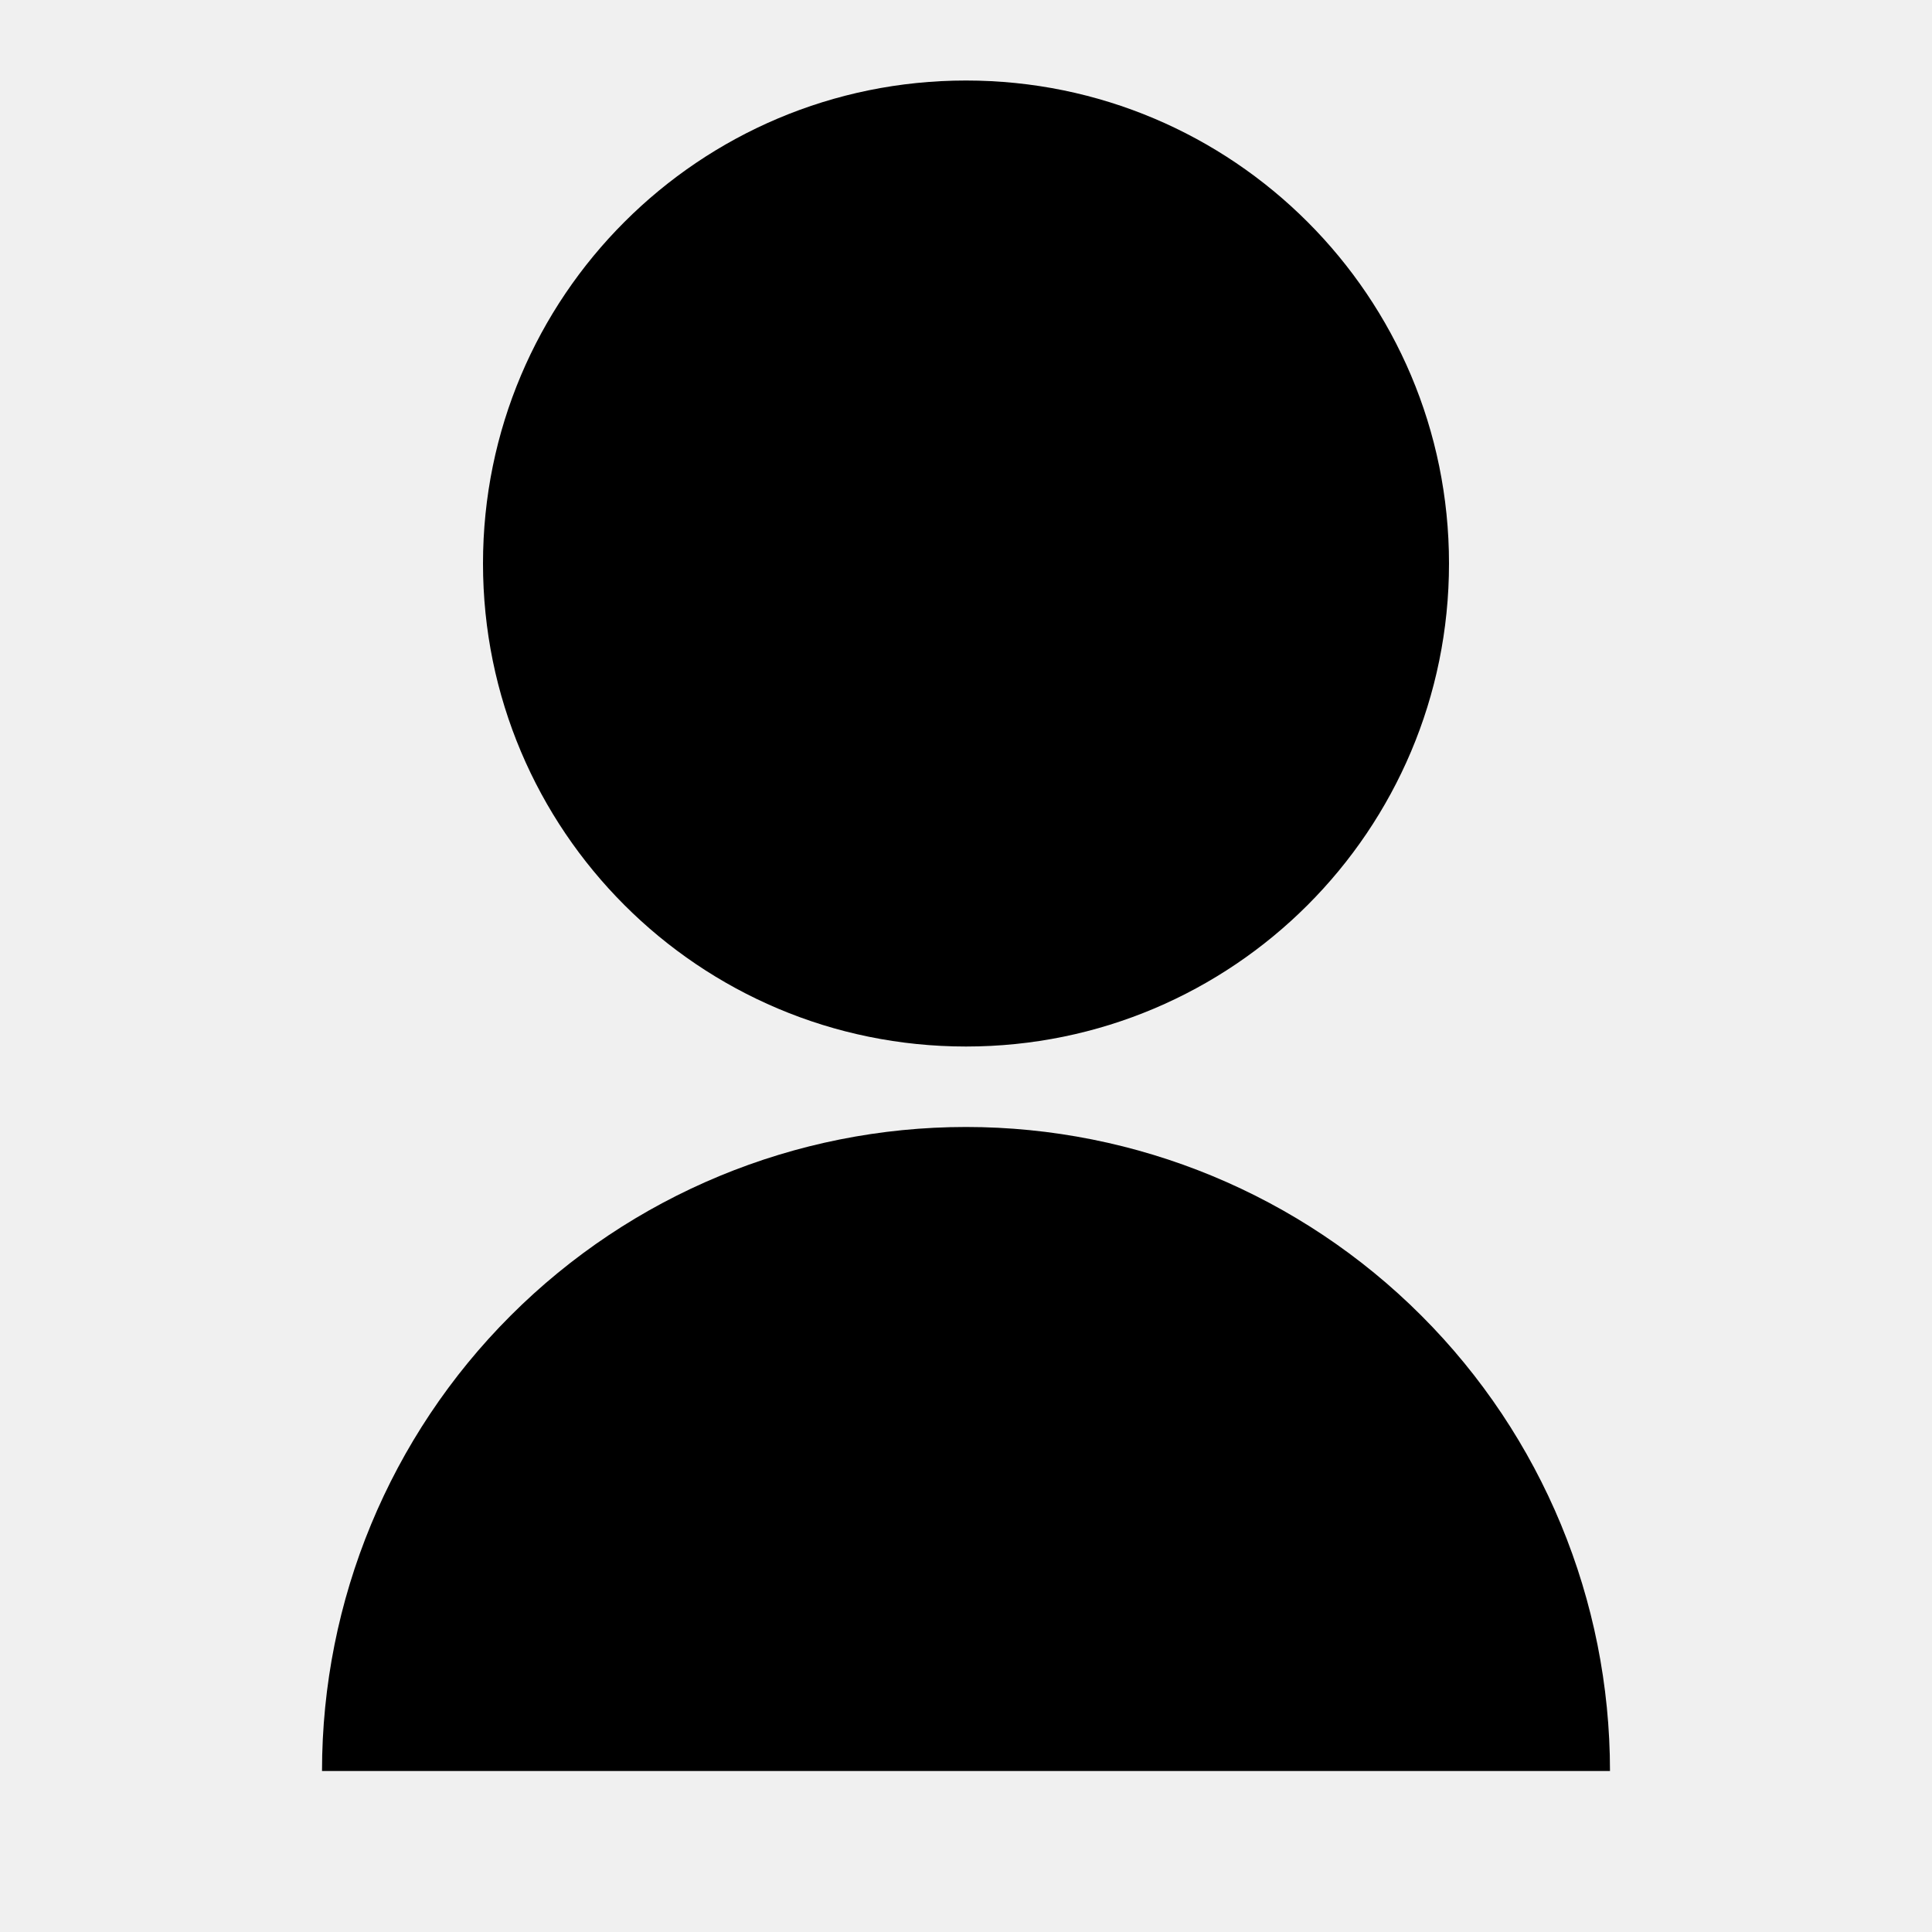
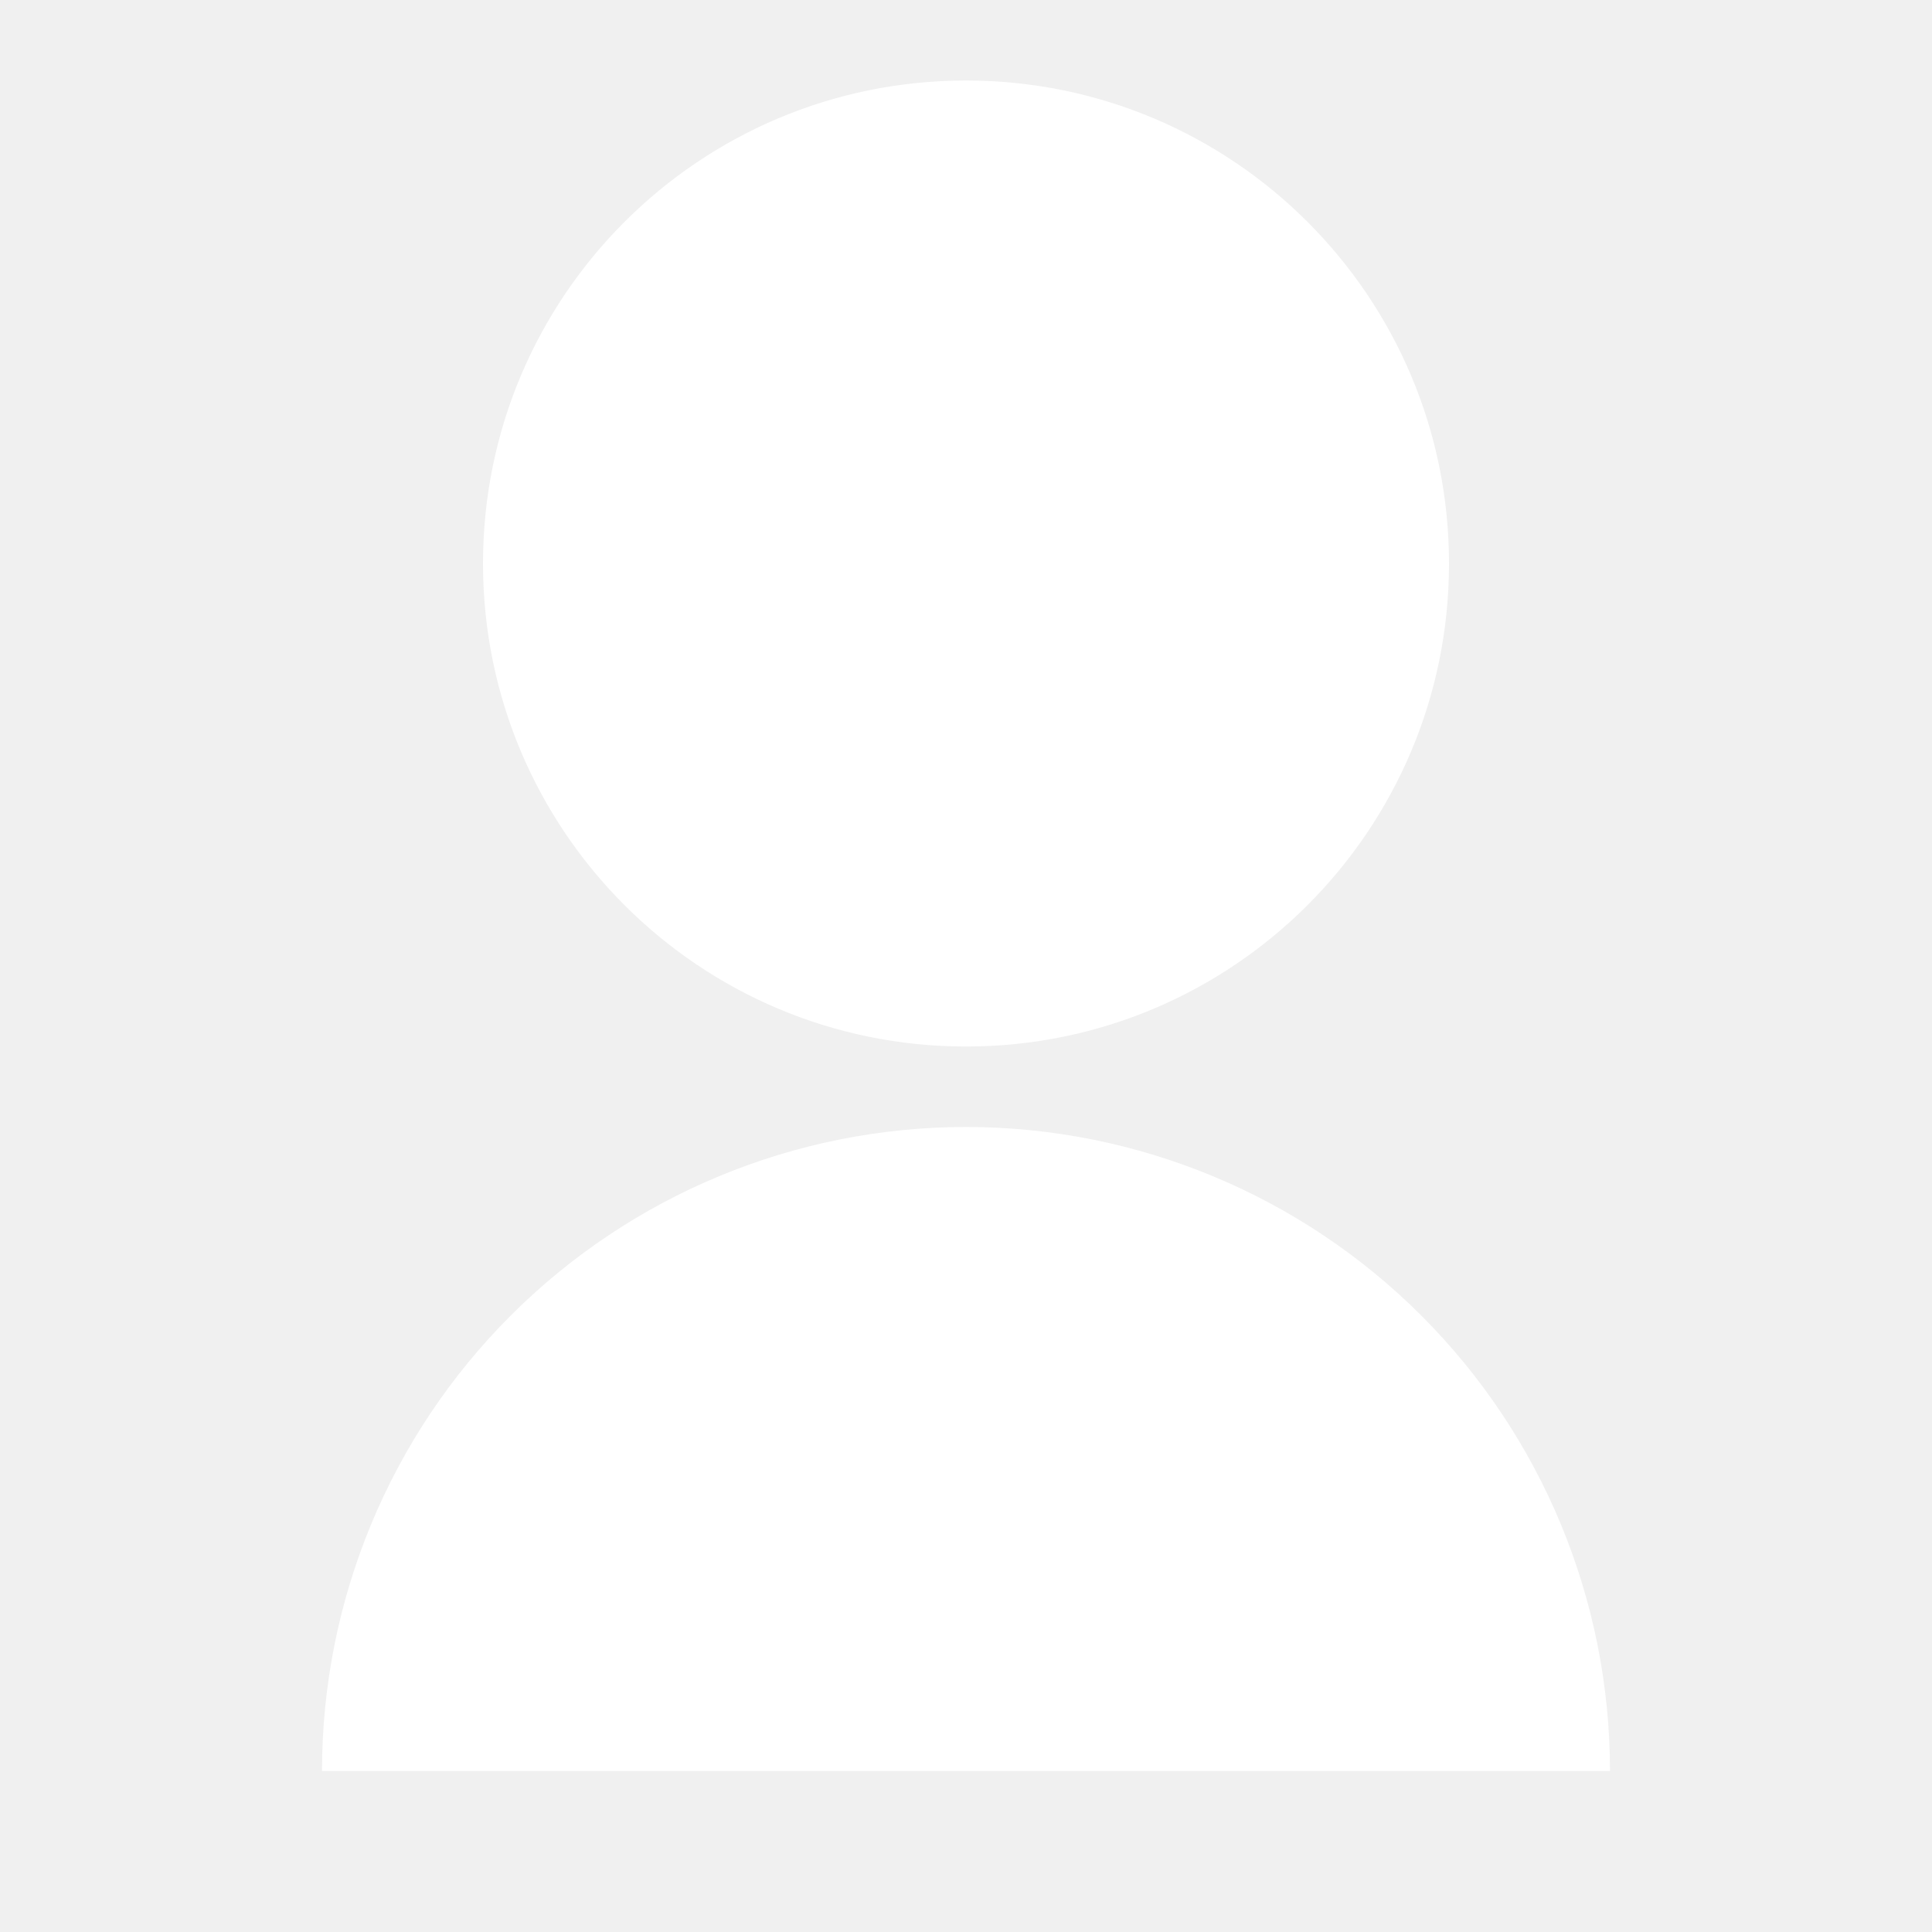
- <svg xmlns="http://www.w3.org/2000/svg" width="40" height="40" viewBox="0 0 40 40" fill="none">
+ <svg xmlns="http://www.w3.org/2000/svg" width="35" height="35" viewBox="0 0 40 40" fill="none">
  <g clip-path="url(#clip0_119_1313)">
-     <path d="M6.667 36.667C6.667 33.13 8.071 29.739 10.572 27.239C13.072 24.738 16.464 23.333 20 23.333C23.536 23.333 26.928 24.738 29.428 27.239C31.929 29.739 33.333 33.13 33.333 36.667H6.667ZM20 21.667C14.475 21.667 10 17.192 10 11.667C10 6.142 14.475 1.667 20 1.667C25.525 1.667 30 6.142 30 11.667C30 17.192 25.525 21.667 20 21.667Z" fill="black" />
+     <path d="M6.667 36.667C6.667 33.13 8.071 29.739 10.572 27.239C13.072 24.738 16.464 23.333 20 23.333C23.536 23.333 26.928 24.738 29.428 27.239C31.929 29.739 33.333 33.13 33.333 36.667H6.667ZM20 21.667C14.475 21.667 10 17.192 10 11.667C10 6.142 14.475 1.667 20 1.667C25.525 1.667 30 6.142 30 11.667C30 17.192 25.525 21.667 20 21.667Z" fill="white" />
  </g>
  <defs>
    <clipPath id="clip0_119_1313">
      <rect width="40" height="40" fill="white" />
    </clipPath>
  </defs>
</svg>
